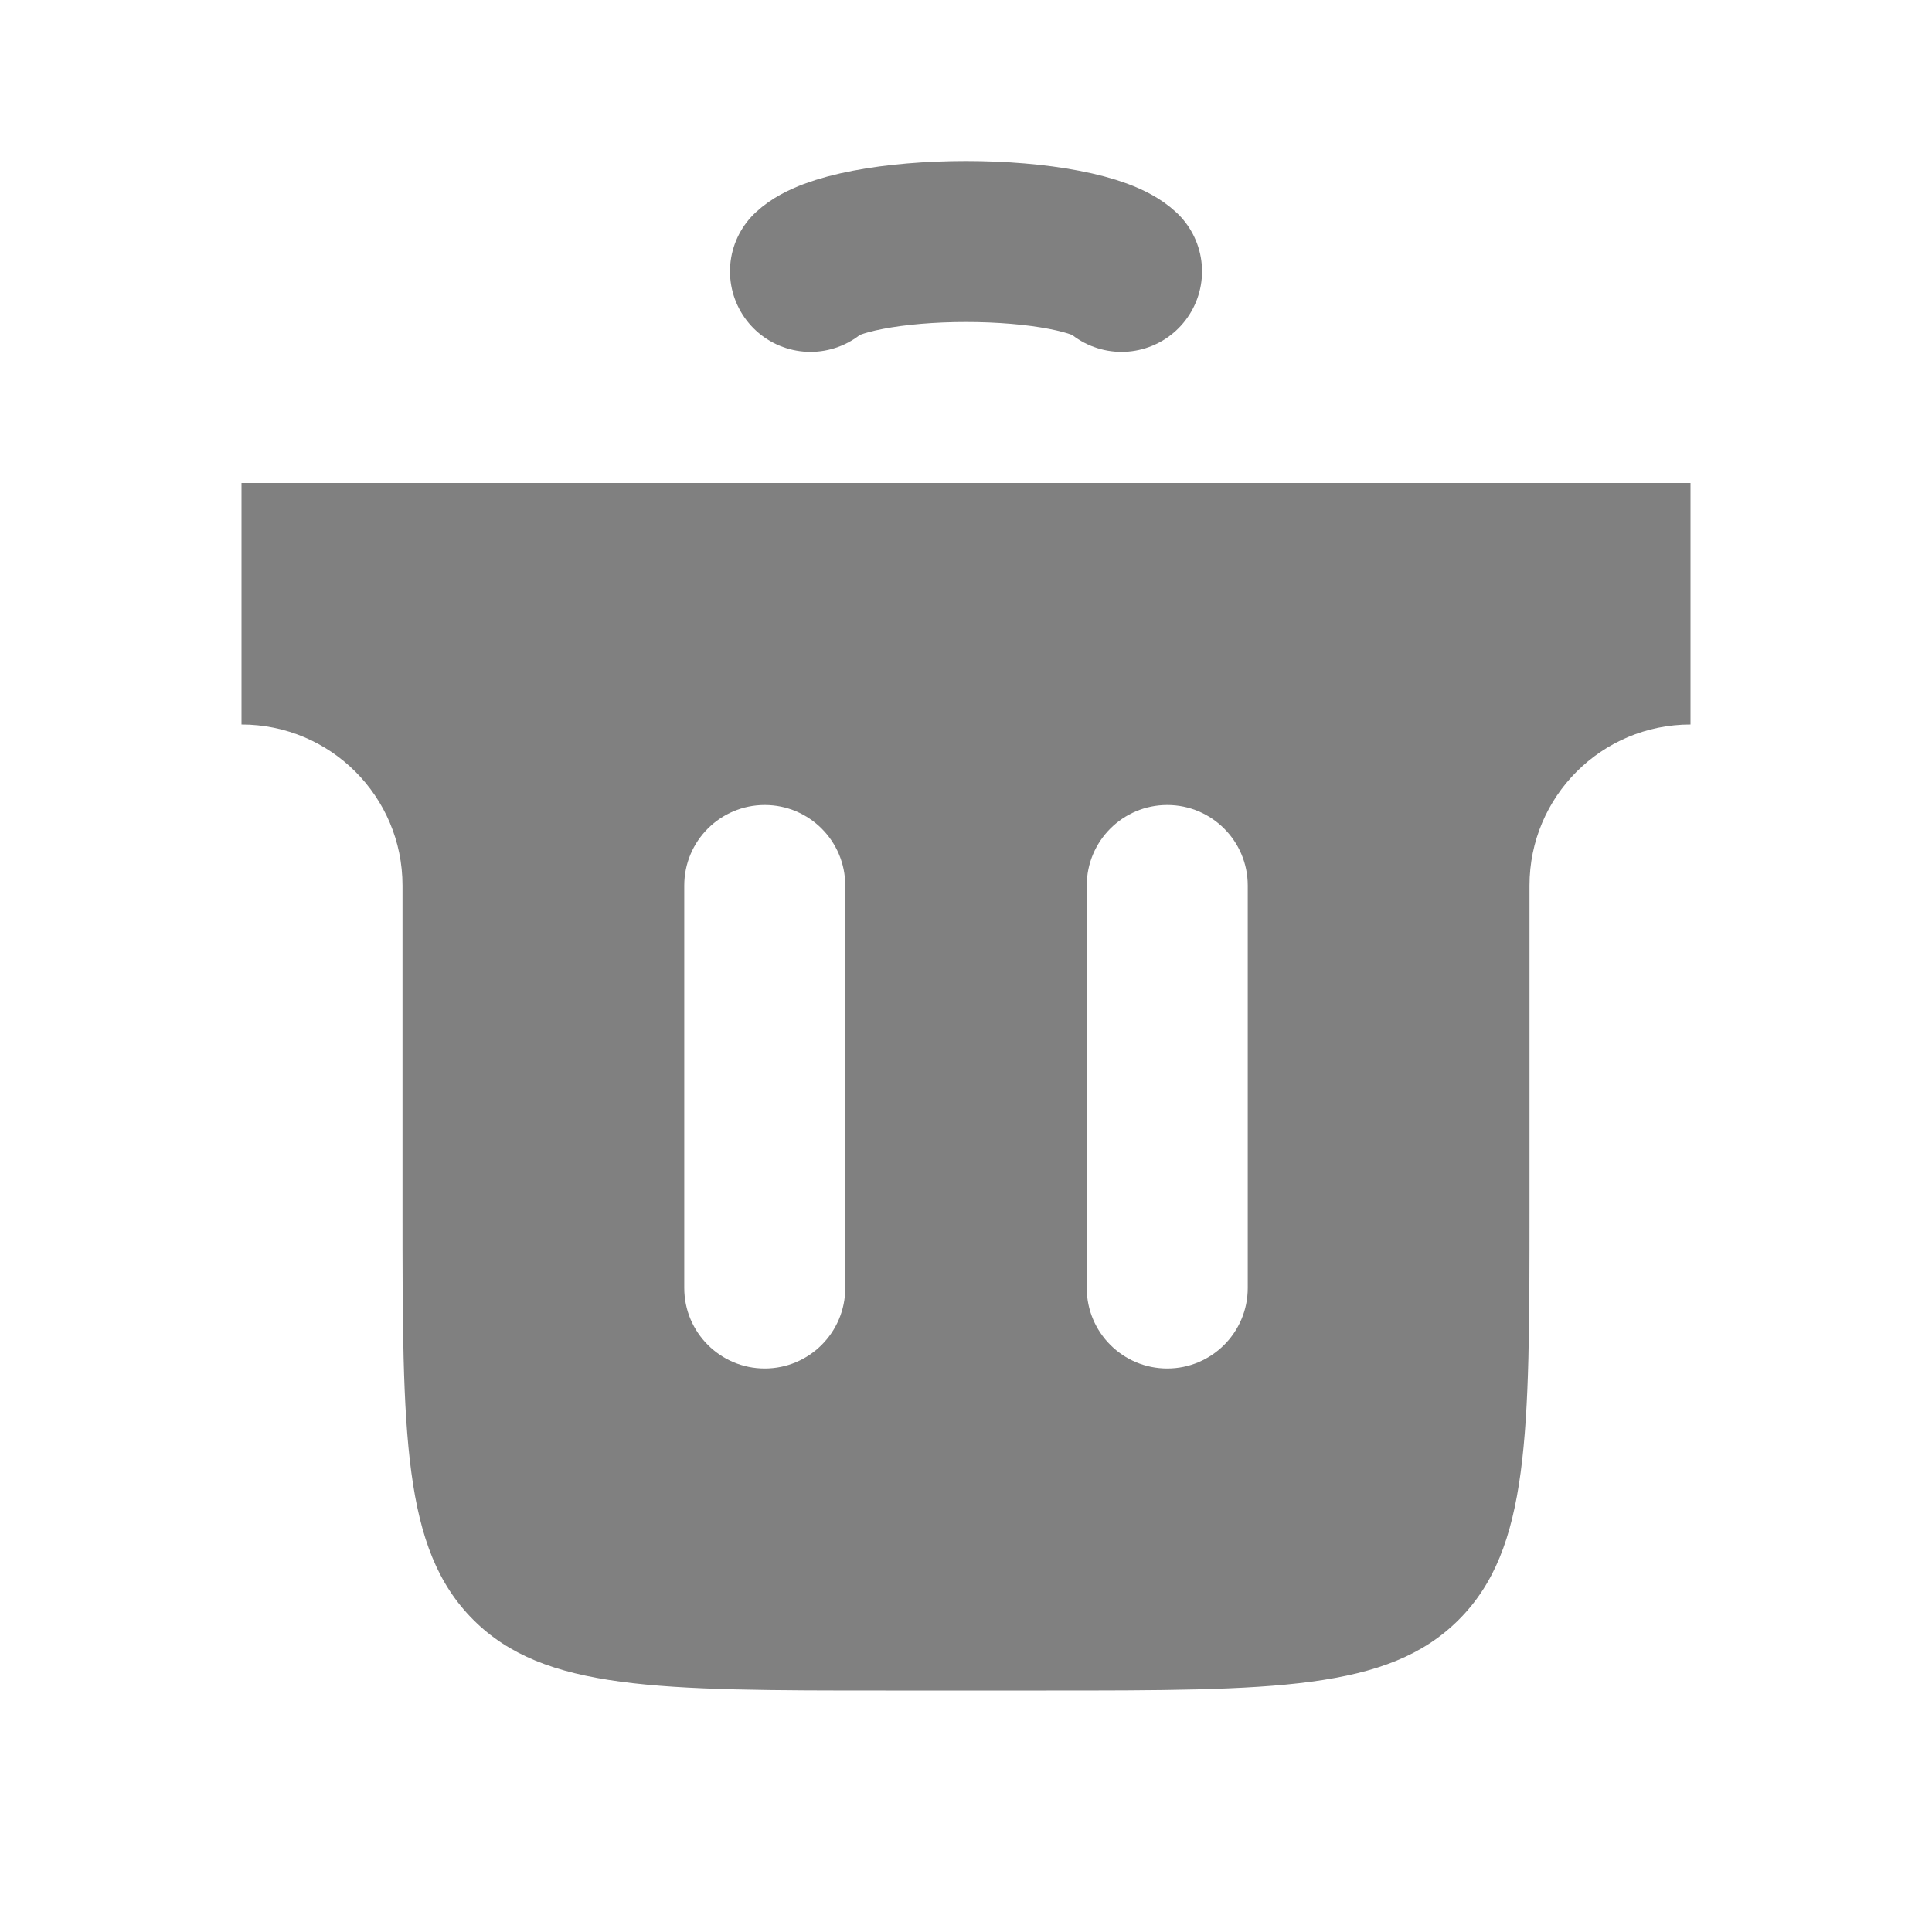
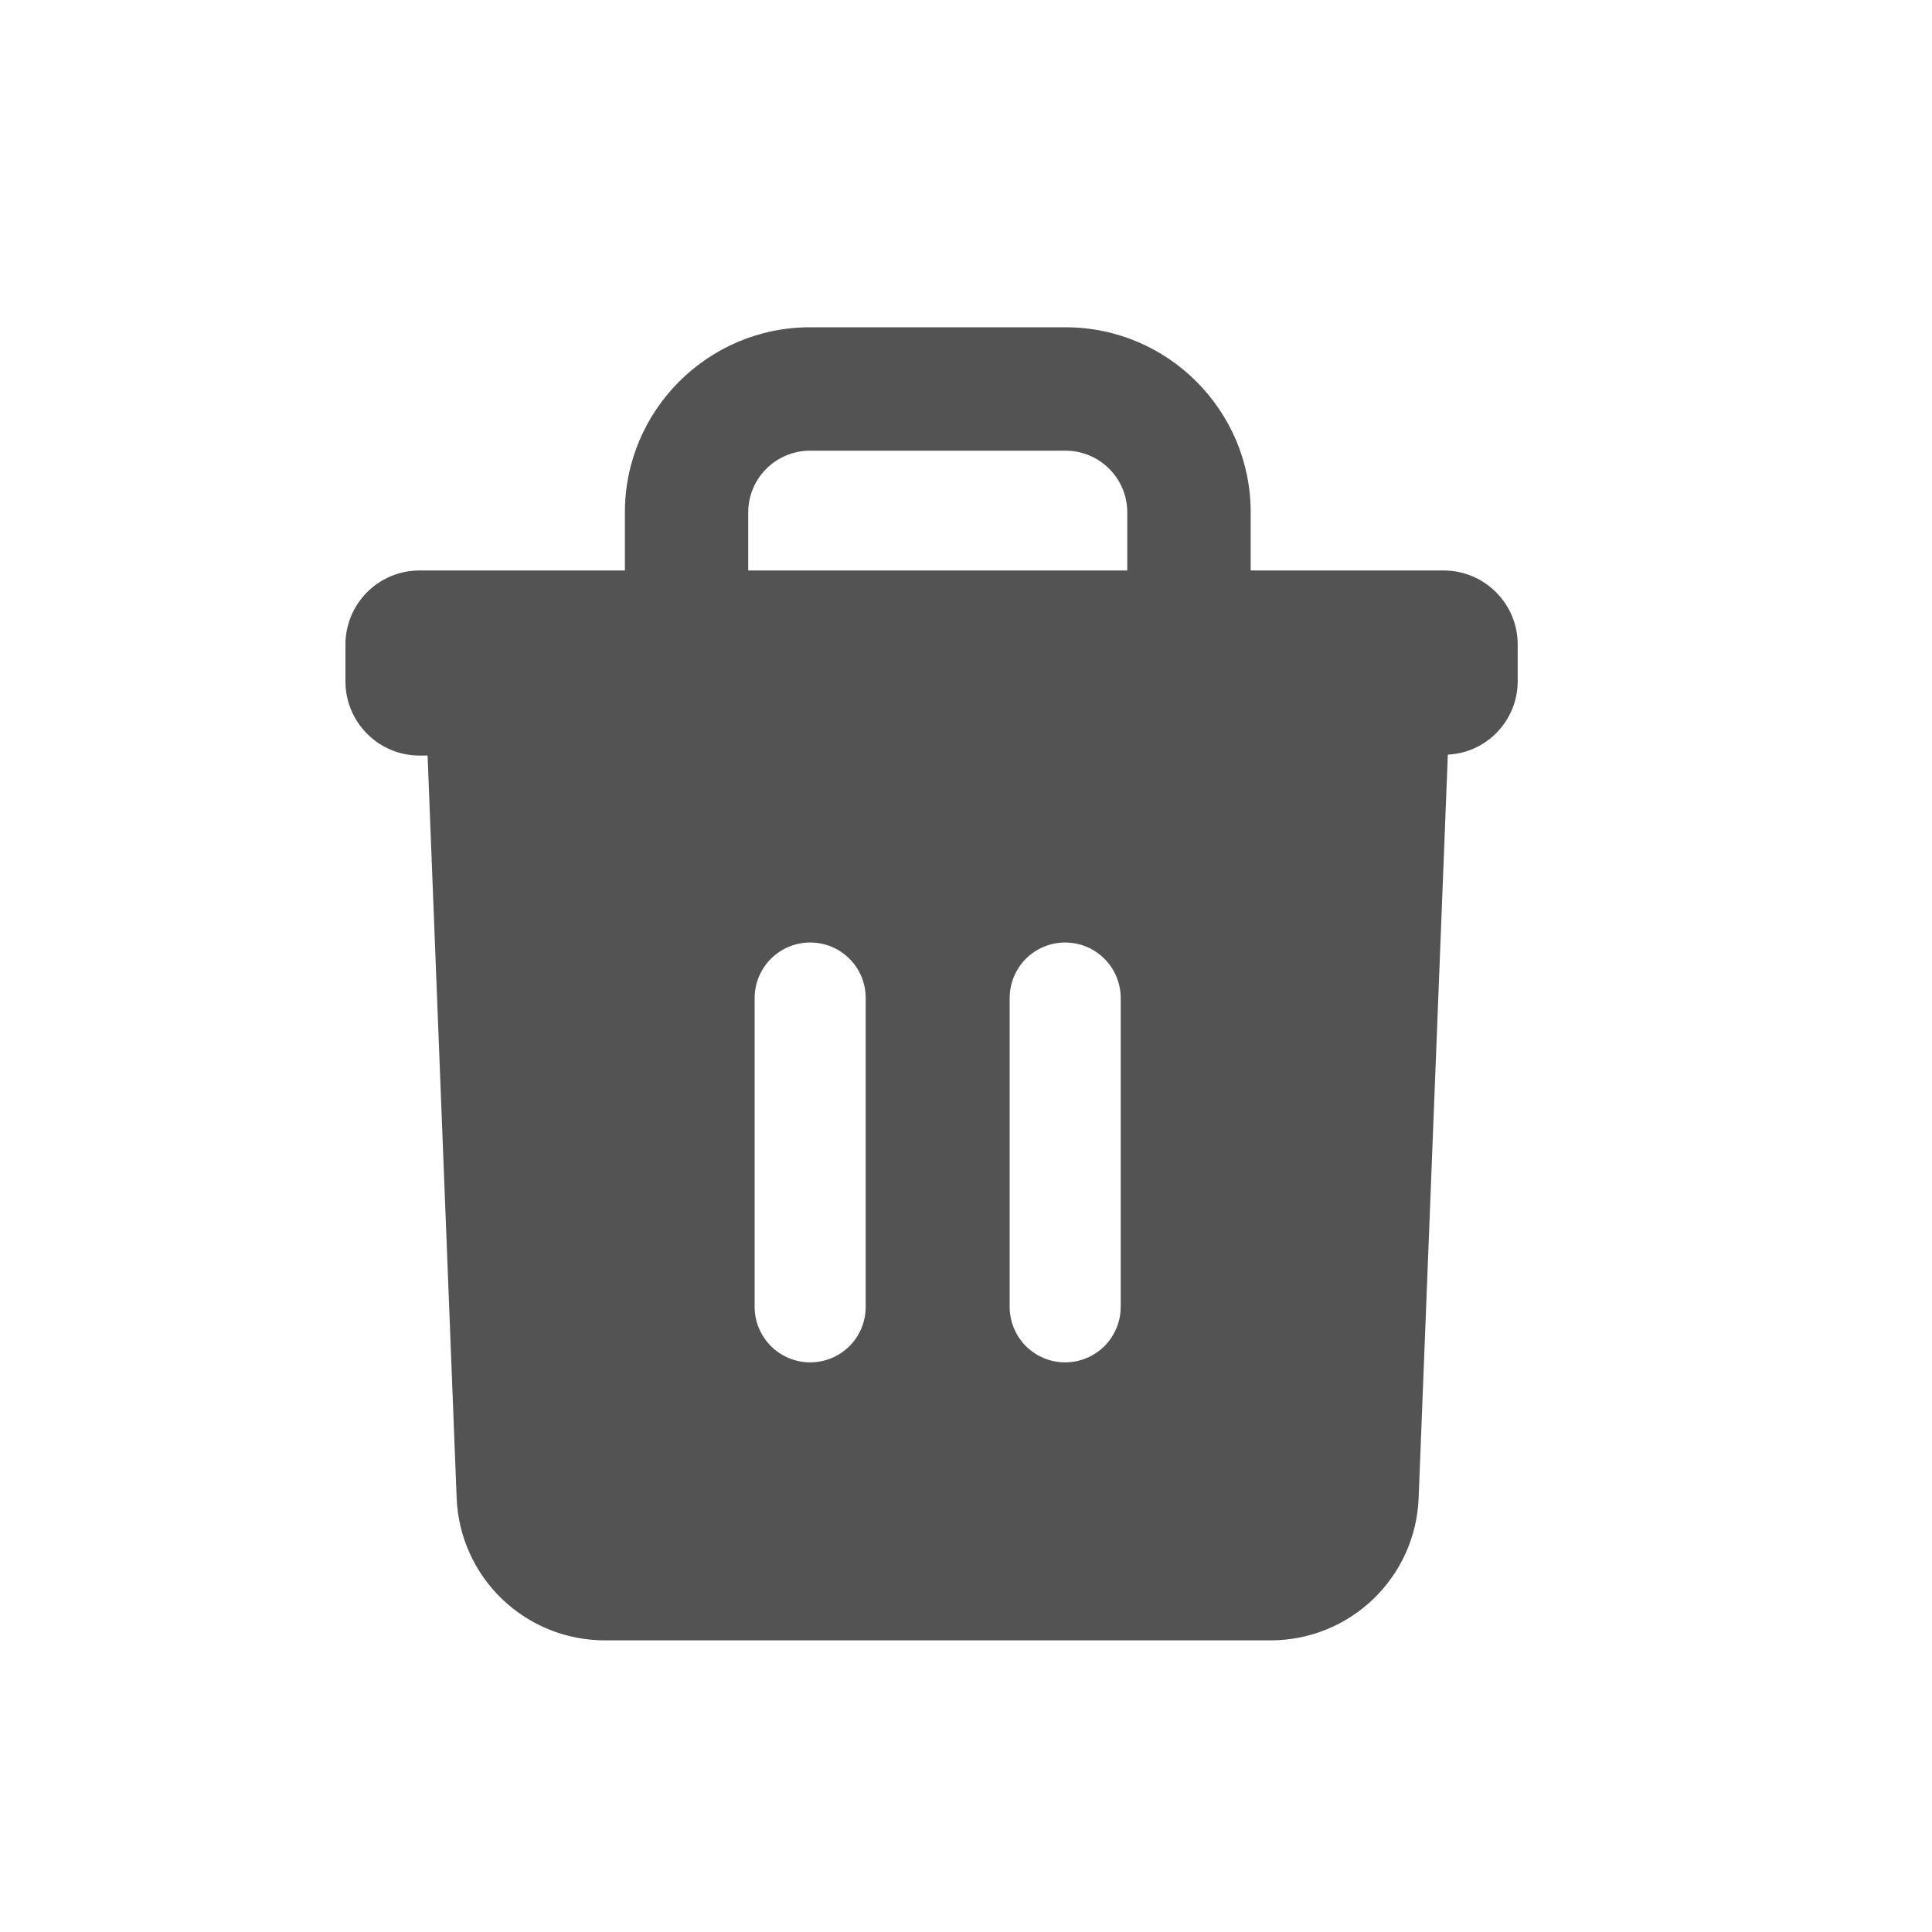
- <svg xmlns="http://www.w3.org/2000/svg" width="24" height="24" viewBox="0 0 24 24" fill="none">
-   <path fill-rule="evenodd" clip-rule="evenodd" d="M21 6H3V9C4.105 9 5 9.895 5 11V15C5 17.828 5 19.243 5.879 20.121C6.757 21 8.172 21 11 21H13C15.829 21 17.243 21 18.121 20.121C19 19.243 19 17.828 19 15V11C19 9.895 19.895 9 21 9V6ZM10.5 11C10.5 10.448 10.052 10 9.5 10C8.948 10 8.5 10.448 8.5 11V16C8.5 16.552 8.948 17 9.5 17C10.052 17 10.5 16.552 10.5 16V11ZM15.5 11C15.5 10.448 15.052 10 14.5 10C13.948 10 13.5 10.448 13.5 11V16C13.5 16.552 13.948 17 14.5 17C15.052 17 15.5 16.552 15.5 16V11Z" fill="#808080" />
-   <path d="M10.068 3.371C10.182 3.264 10.433 3.17 10.783 3.103C11.132 3.036 11.56 3 12 3C12.44 3 12.868 3.036 13.217 3.103C13.567 3.17 13.818 3.264 13.932 3.371" stroke="#808080" stroke-width="2" stroke-linecap="round" />
+ <svg xmlns="http://www.w3.org/2000/svg" width="25" height="25" viewBox="0 0 25 25" fill="none">
+   <path fill-rule="evenodd" clip-rule="evenodd" d="M14.502 16.911C14.502 17.101 14.426 17.284 14.291 17.419C14.157 17.553 13.974 17.629 13.783 17.629C13.593 17.629 13.41 17.553 13.275 17.419C13.141 17.284 13.065 17.101 13.065 16.911V12.914C13.065 12.724 13.141 12.541 13.275 12.406C13.41 12.271 13.593 12.196 13.783 12.196C13.974 12.196 14.157 12.271 14.291 12.406C14.426 12.541 14.502 12.724 14.502 12.914V16.911ZM11.202 16.911C11.202 17.101 11.127 17.284 10.992 17.419C10.857 17.553 10.674 17.629 10.484 17.629C10.293 17.629 10.111 17.553 9.976 17.419C9.841 17.284 9.765 17.101 9.765 16.911V12.914C9.765 12.724 9.841 12.541 9.976 12.406C10.111 12.271 10.293 12.196 10.484 12.196C10.674 12.196 10.857 12.271 10.992 12.406C11.127 12.541 11.202 12.724 11.202 12.914V16.911ZM9.682 6.63C9.682 6.419 9.766 6.216 9.916 6.066C10.066 5.916 10.269 5.832 10.481 5.832H13.789C14.229 5.832 14.587 6.19 14.587 6.63V7.382H9.682V6.63ZM18.68 7.382H16.184V6.63C16.184 5.31 15.11 4.235 13.789 4.235H10.481C9.16 4.235 8.086 5.31 8.086 6.63V7.382H5.428C5.174 7.382 4.93 7.483 4.751 7.662C4.571 7.842 4.47 8.086 4.47 8.34V8.819C4.47 9.073 4.571 9.316 4.751 9.496C4.93 9.676 5.174 9.777 5.428 9.777H5.533L5.909 19.386C5.929 19.88 6.139 20.348 6.496 20.691C6.853 21.034 7.329 21.226 7.825 21.226H16.444C16.939 21.226 17.414 21.034 17.771 20.691C18.128 20.348 18.338 19.88 18.357 19.386L18.735 9.765C18.979 9.753 19.208 9.648 19.375 9.472C19.544 9.296 19.638 9.062 19.639 8.819V8.34C19.639 7.811 19.209 7.382 18.68 7.382Z" fill="#535353" />
</svg>
